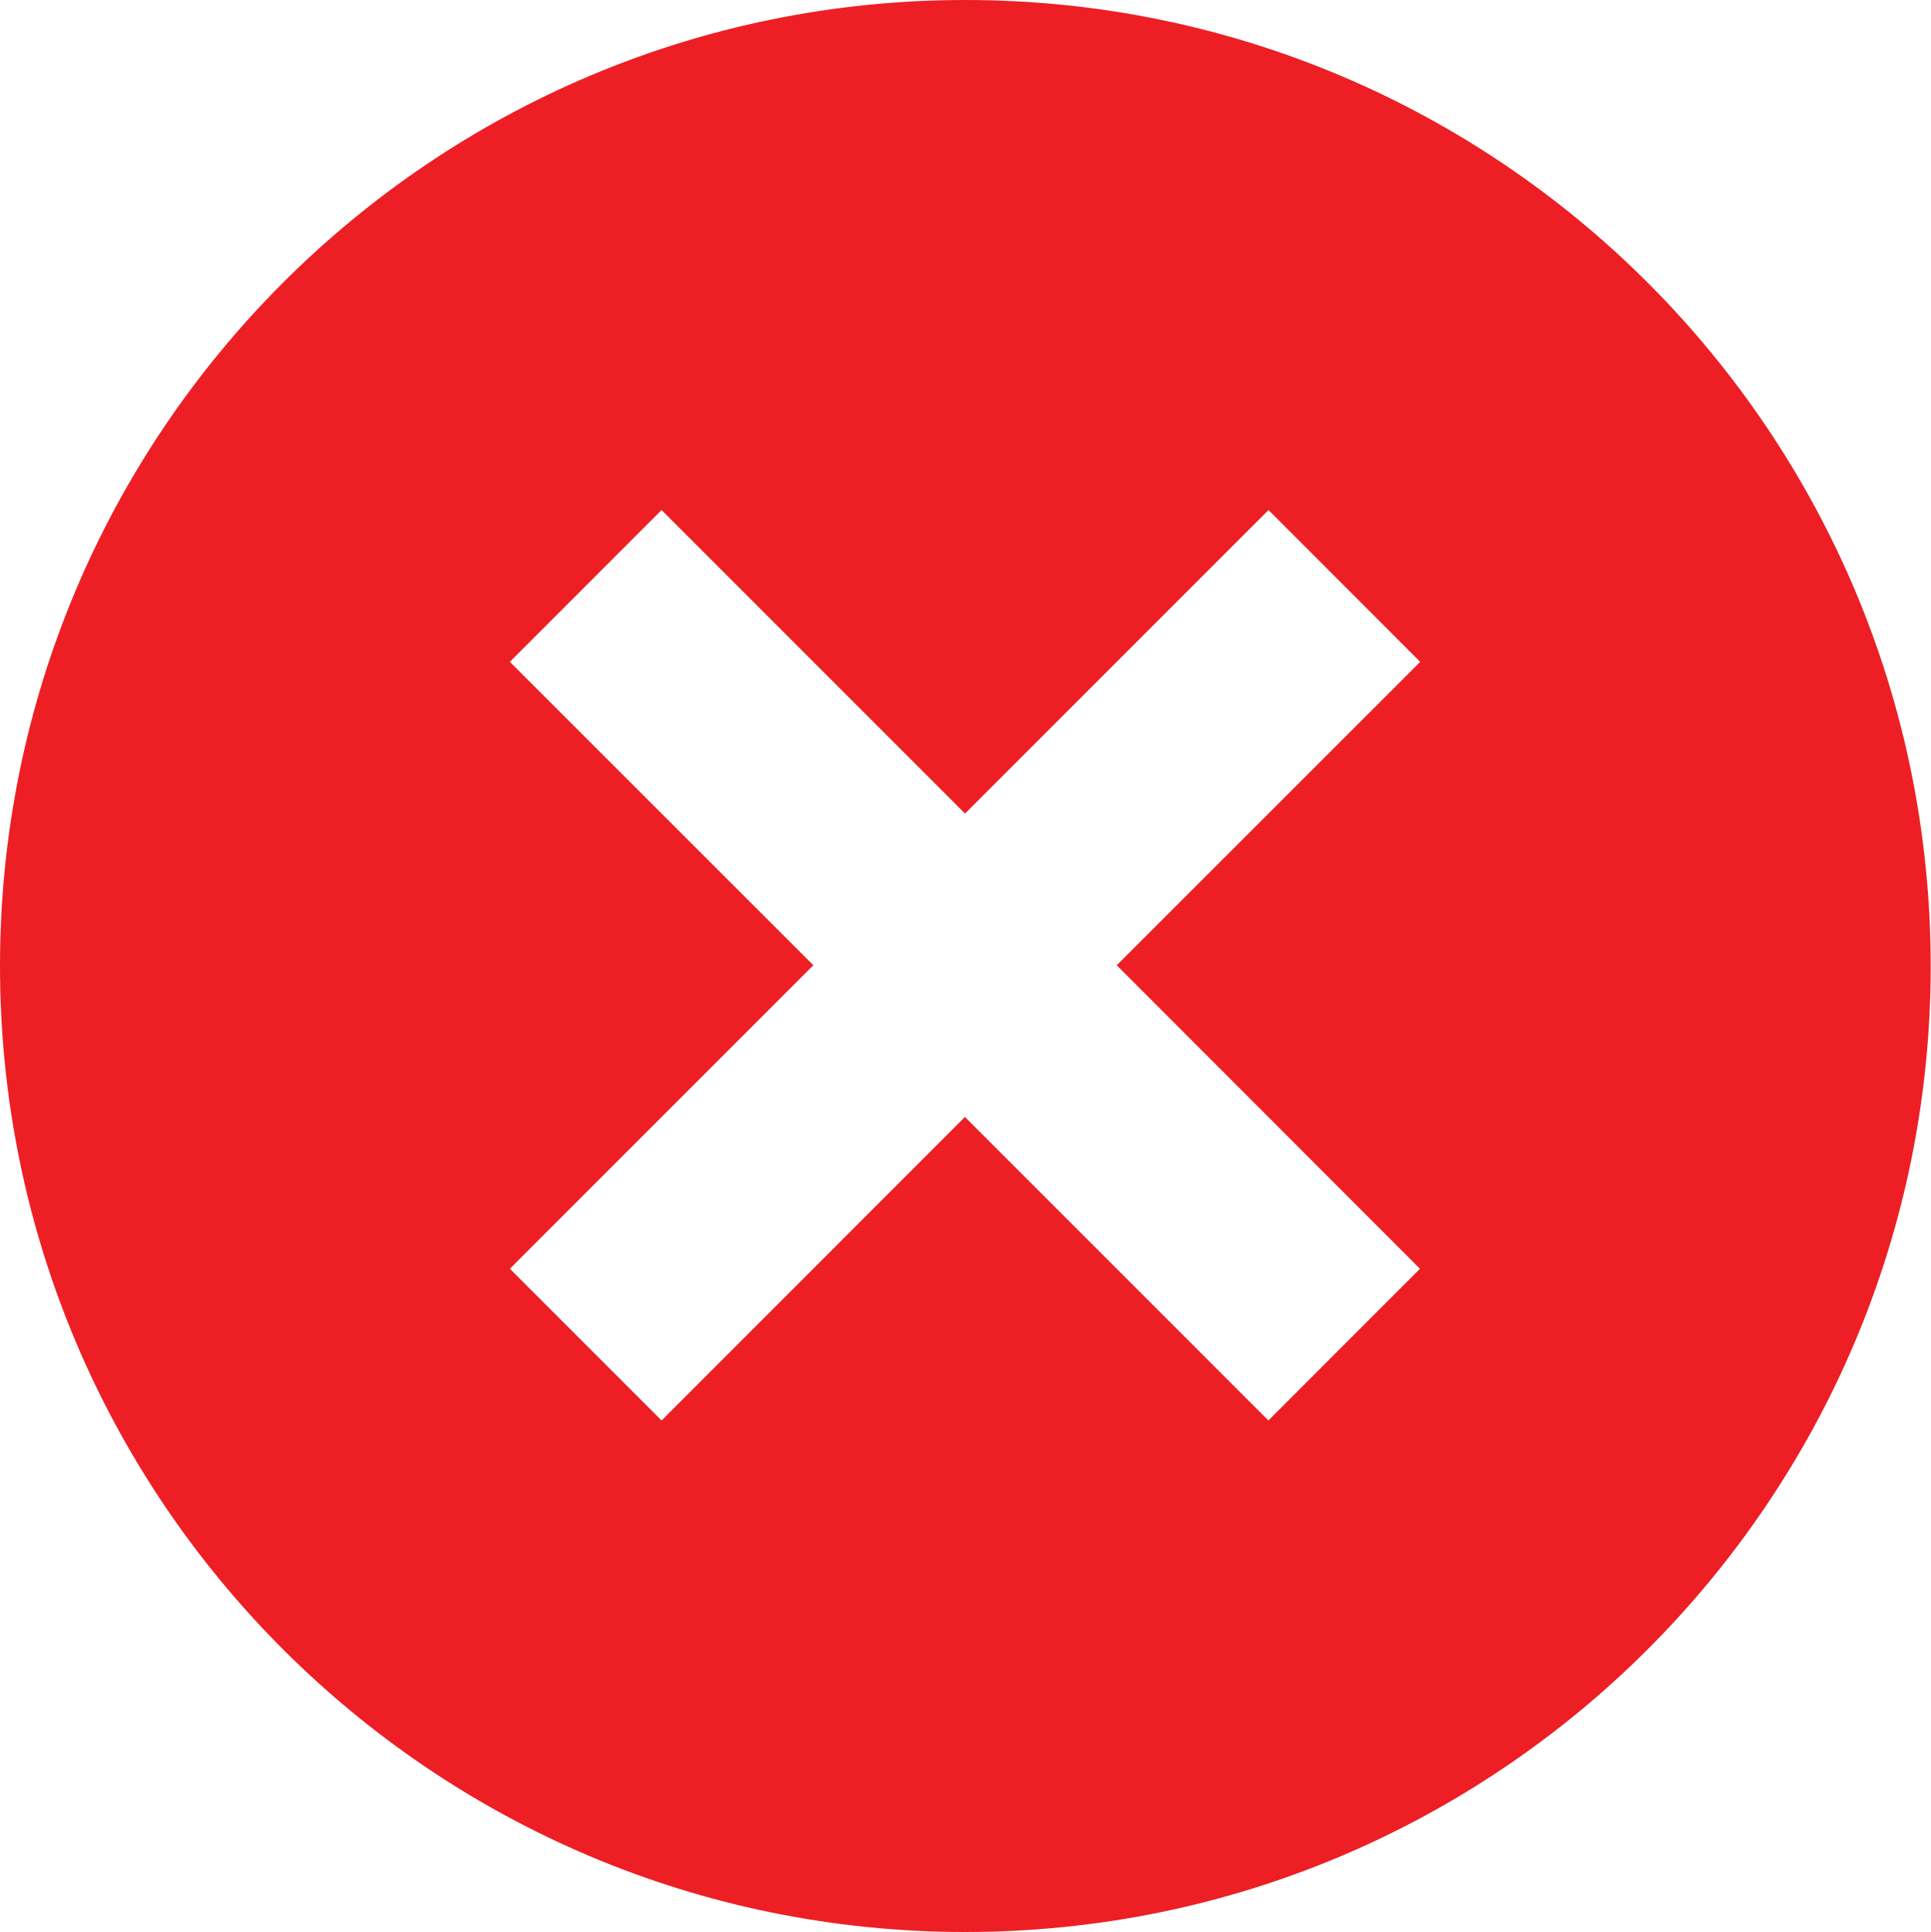
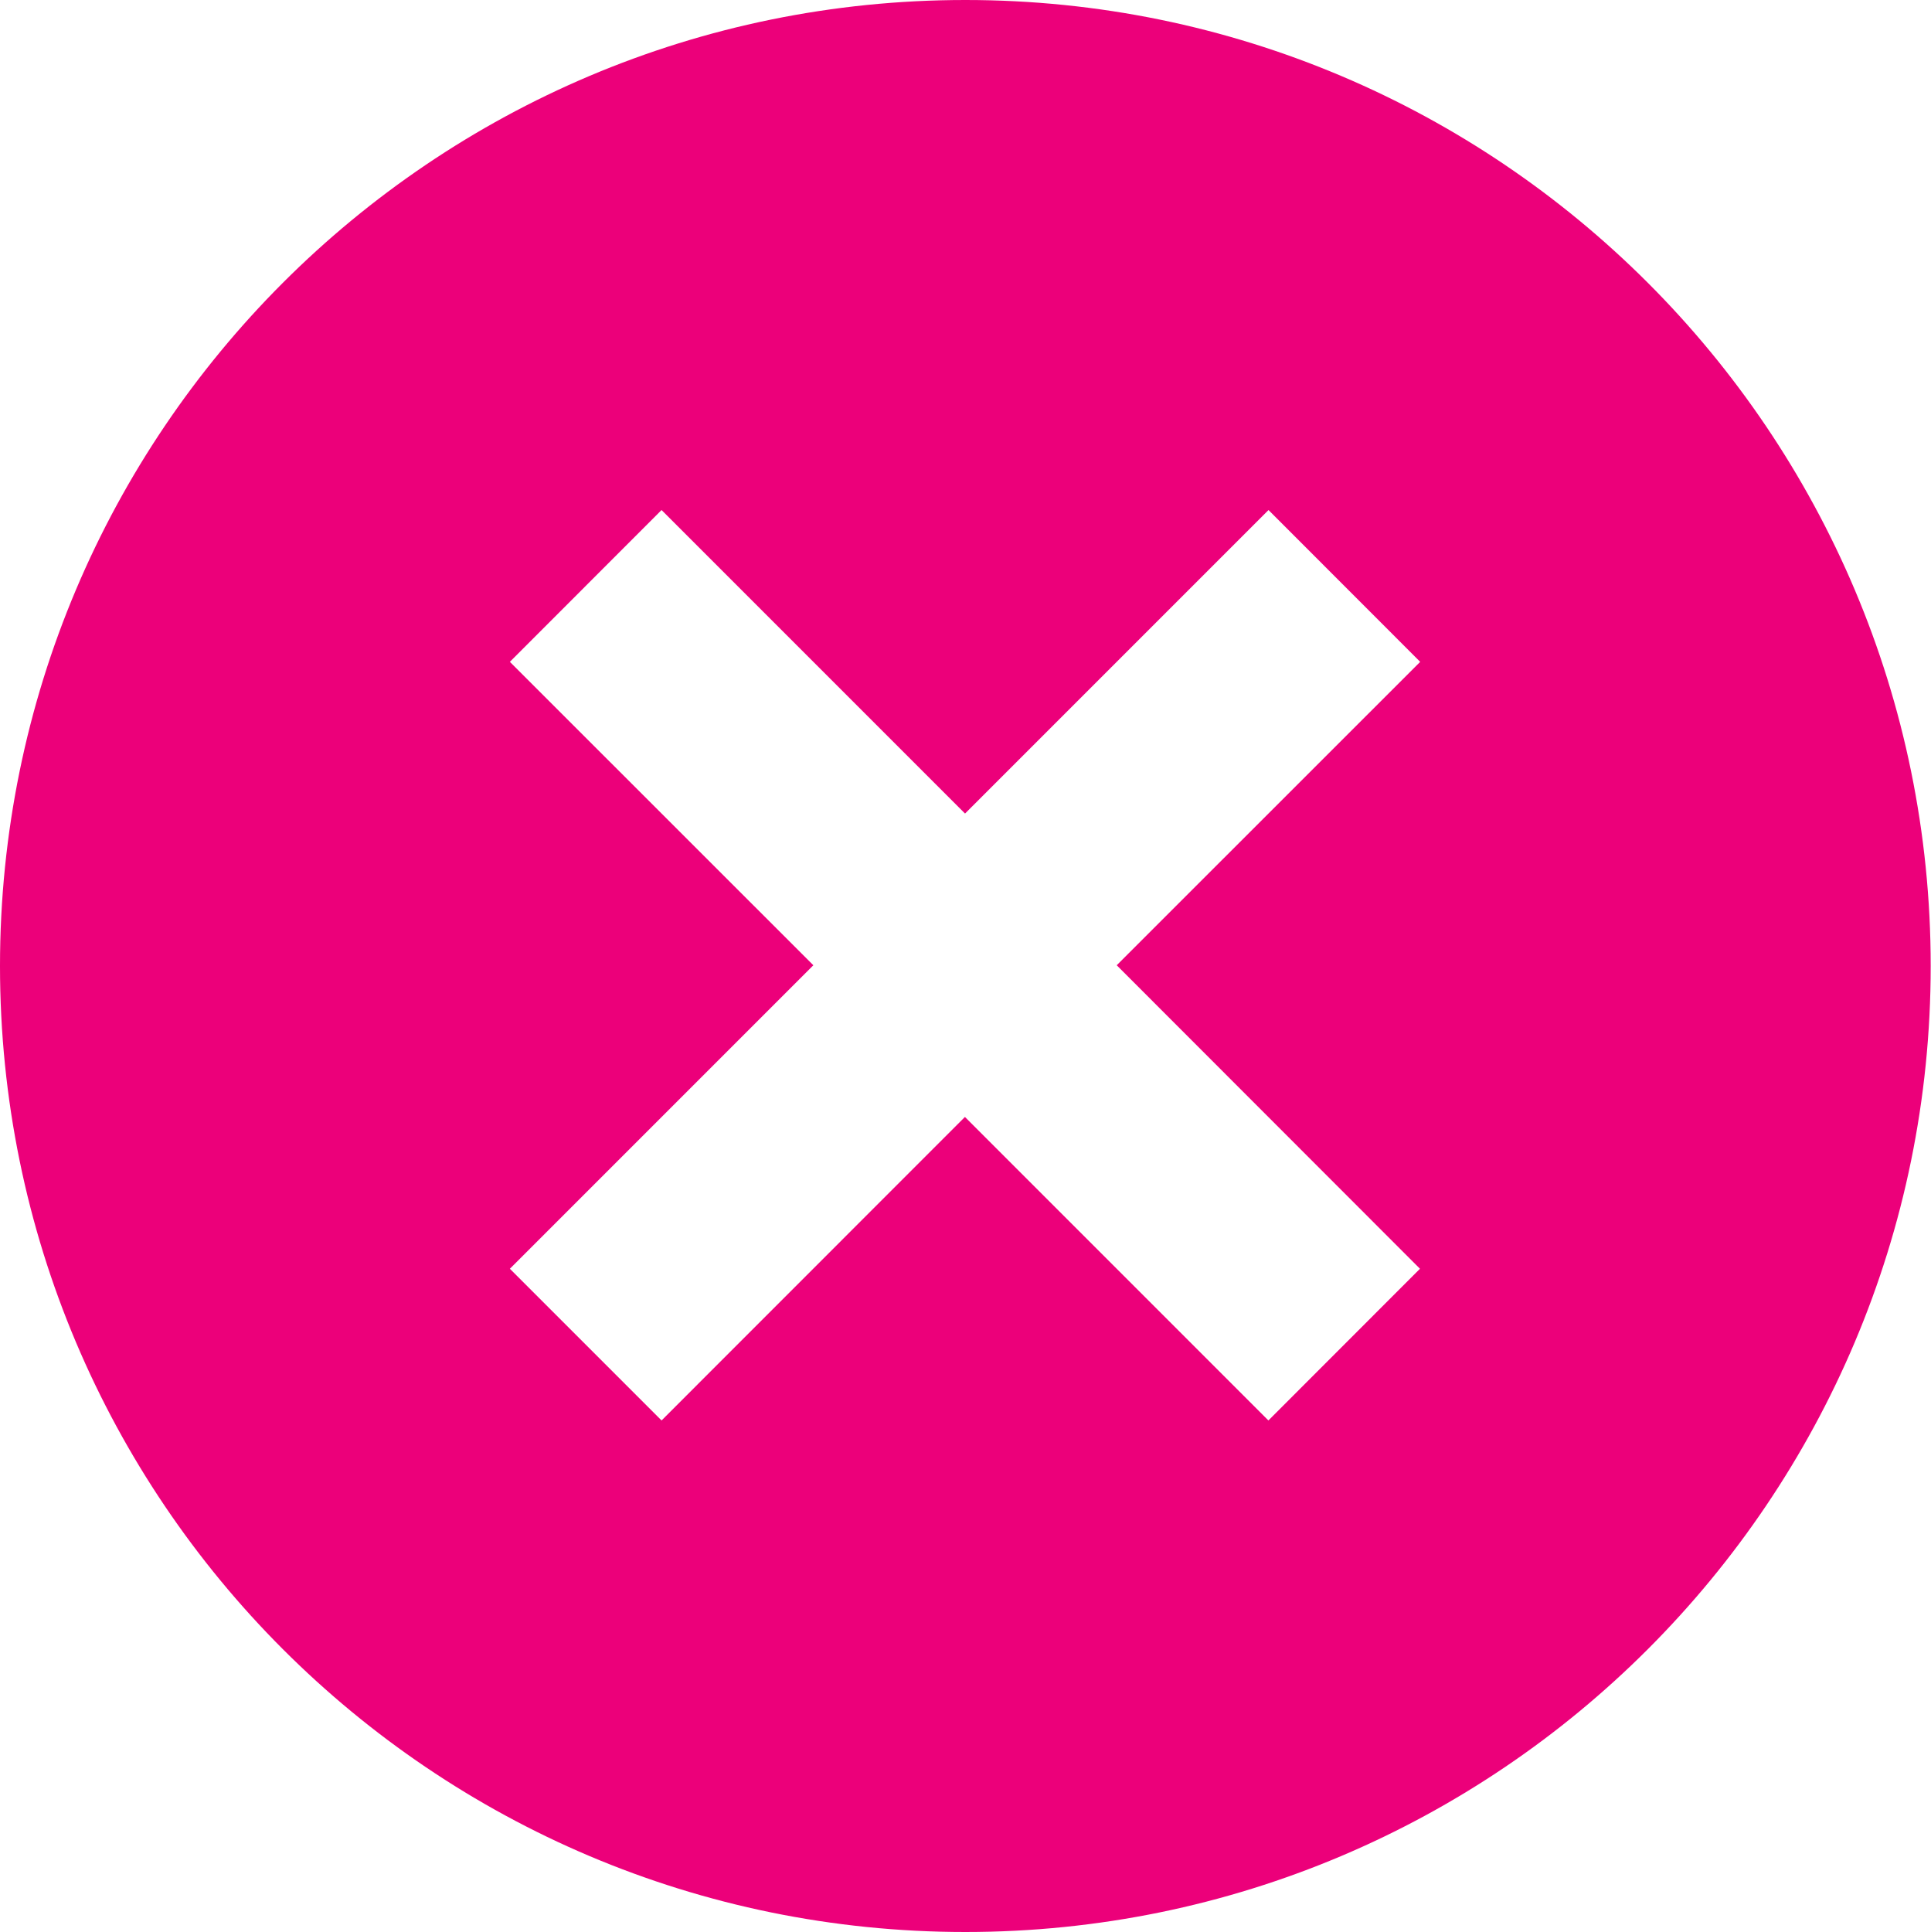
<svg xmlns="http://www.w3.org/2000/svg" version="1.1" id="Layer_1" x="0px" y="0px" width="17.998px" height="18.008px" viewBox="0 0 17.998 18.008" style="enable-background:new 0 0 17.998 18.008;" xml:space="preserve">
-   <path style="fill:#ED1F24;" d="M8.999,0C4.029,0,0,4.031,0,9.004s4.029,9.004,8.999,9.004c4.97,0,8.999-4.031,8.999-9.004  S13.969,0,8.999,0z M13.237,11.826l-1.413,1.414l-2.829-2.829L6.167,13.24l-1.414-1.414l2.829-2.829L4.753,6.169l1.414-1.415  l2.829,2.829l2.829-2.829l1.414,1.415L10.41,8.997L13.237,11.826z" />
+   <path style="fill:#ec007a;" d="M8.999,0C4.029,0,0,4.031,0,9.004s4.029,9.004,8.999,9.004c4.97,0,8.999-4.031,8.999-9.004  S13.969,0,8.999,0z M13.237,11.826l-1.413,1.414l-2.829-2.829L6.167,13.24l-1.414-1.414l2.829-2.829L4.753,6.169l1.414-1.415  l2.829,2.829l2.829-2.829l1.414,1.415L10.41,8.997L13.237,11.826z" />
</svg>
